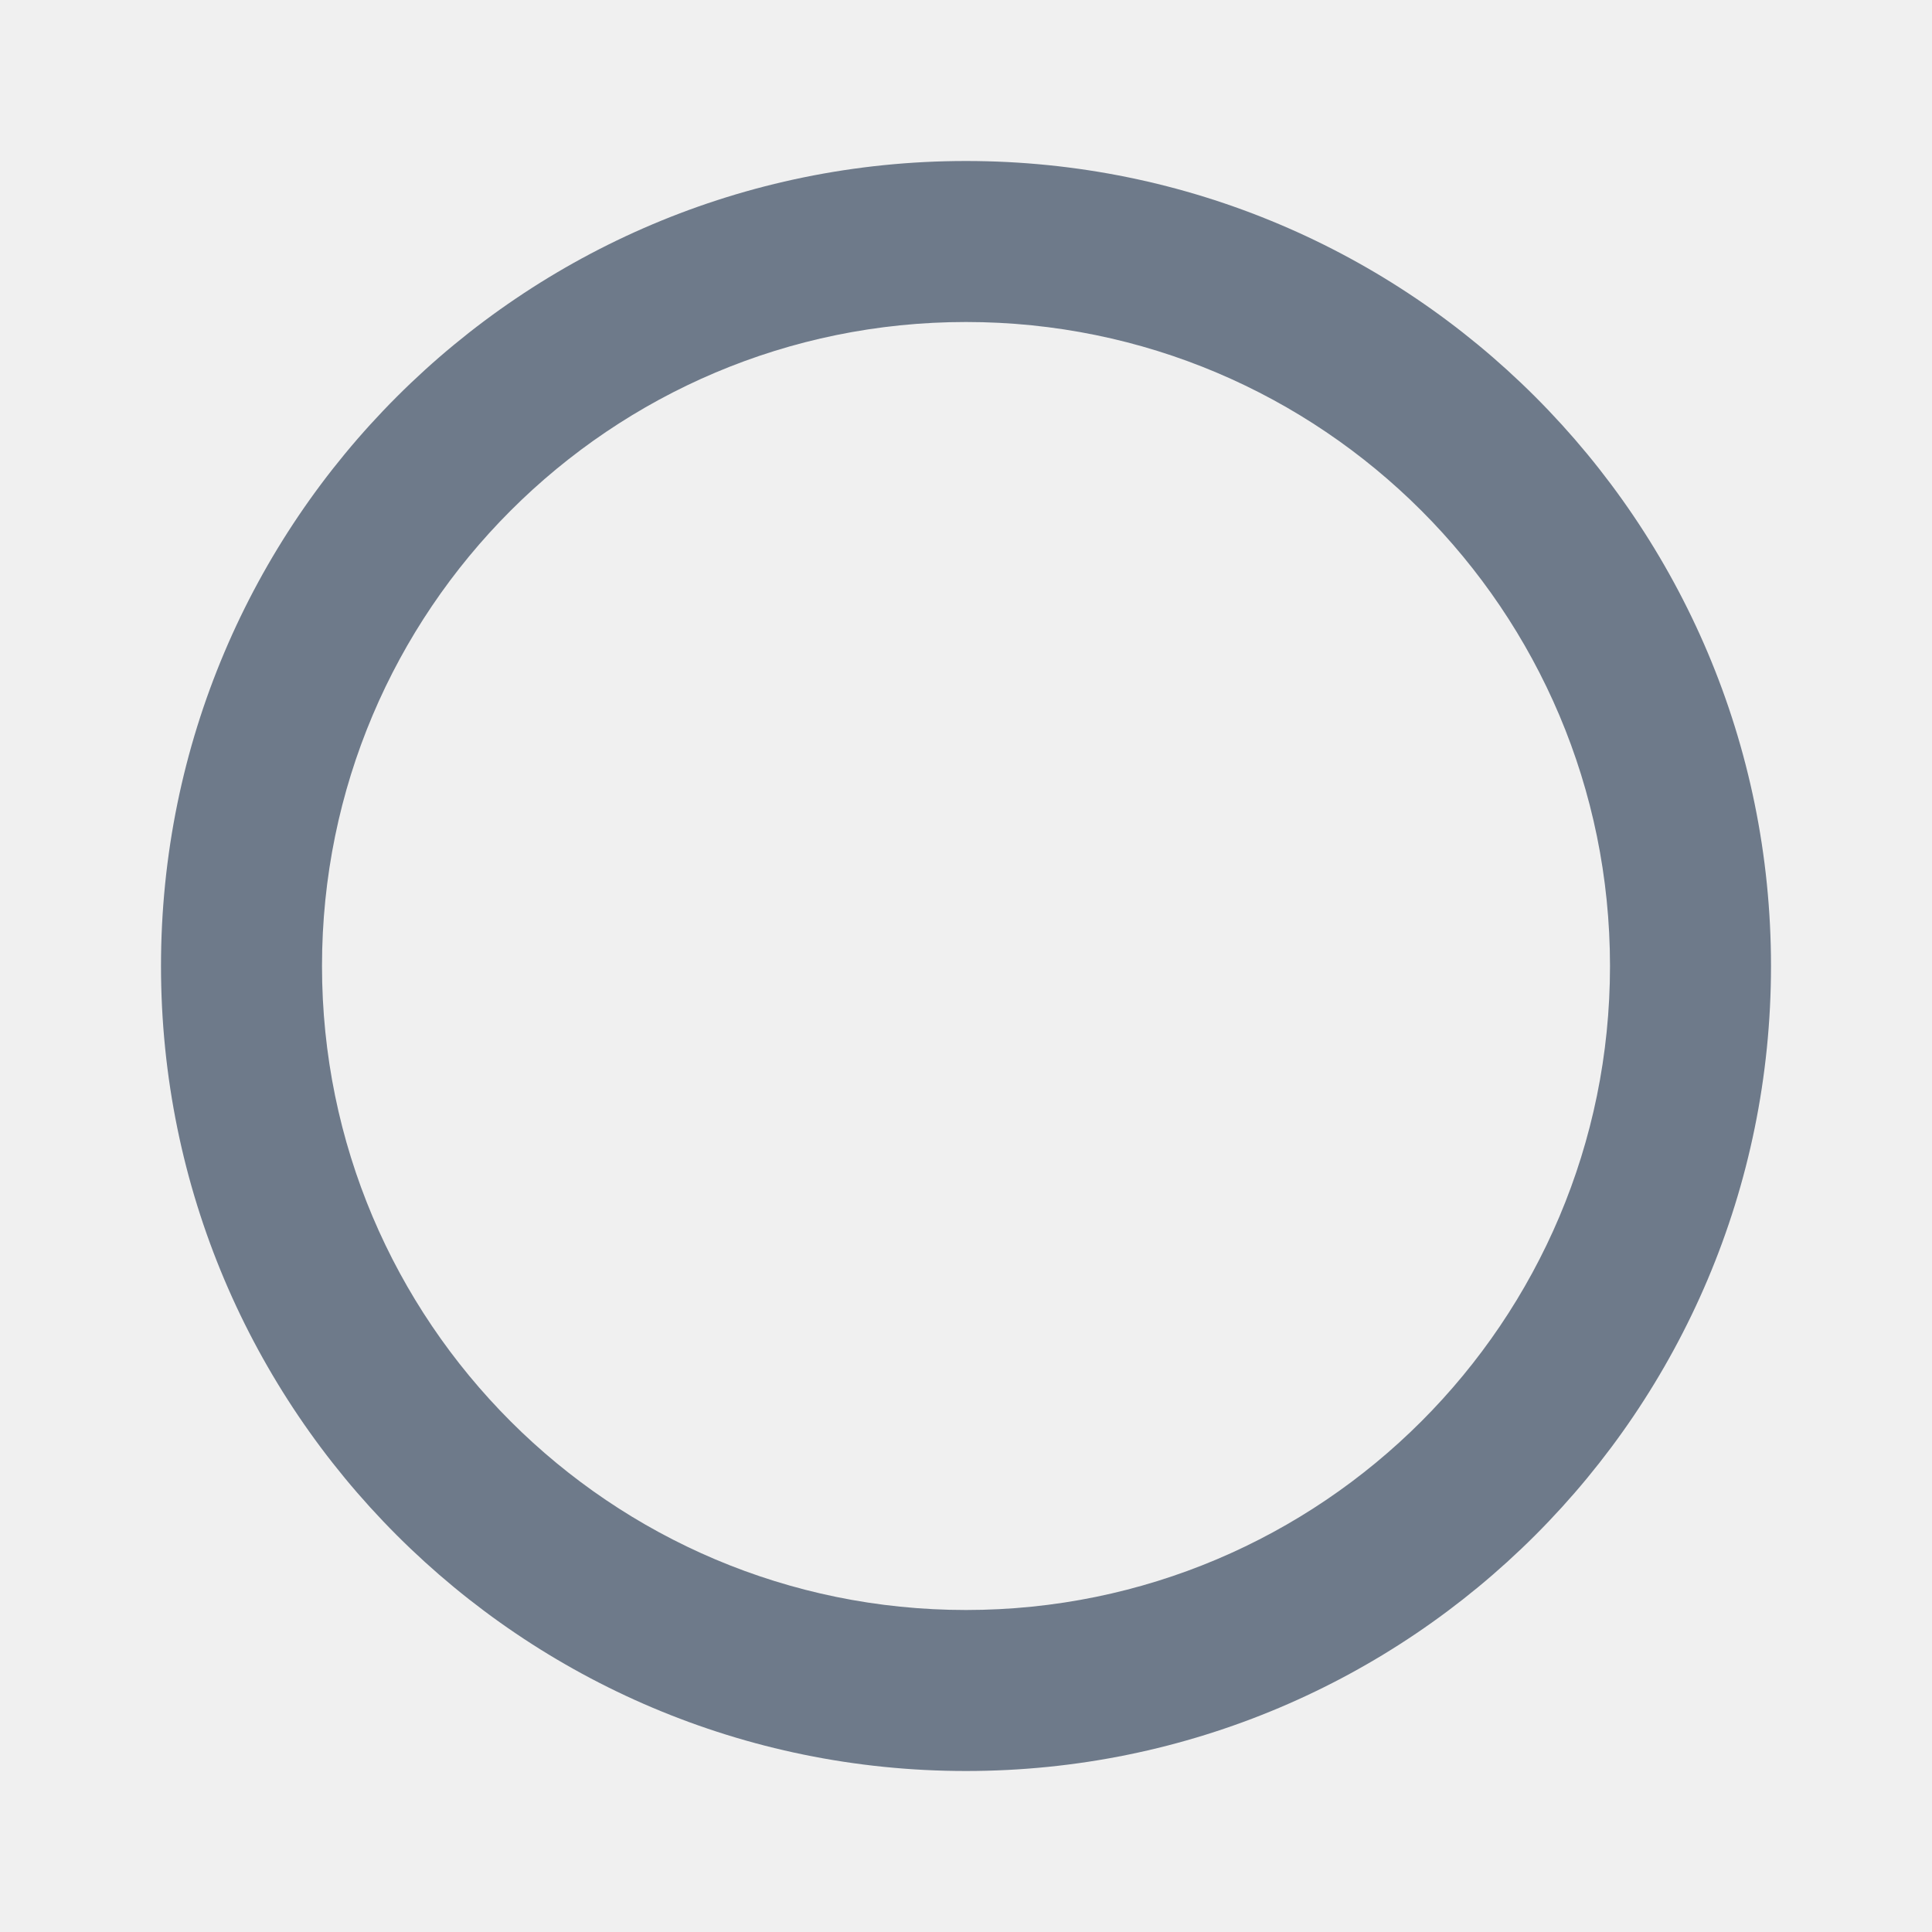
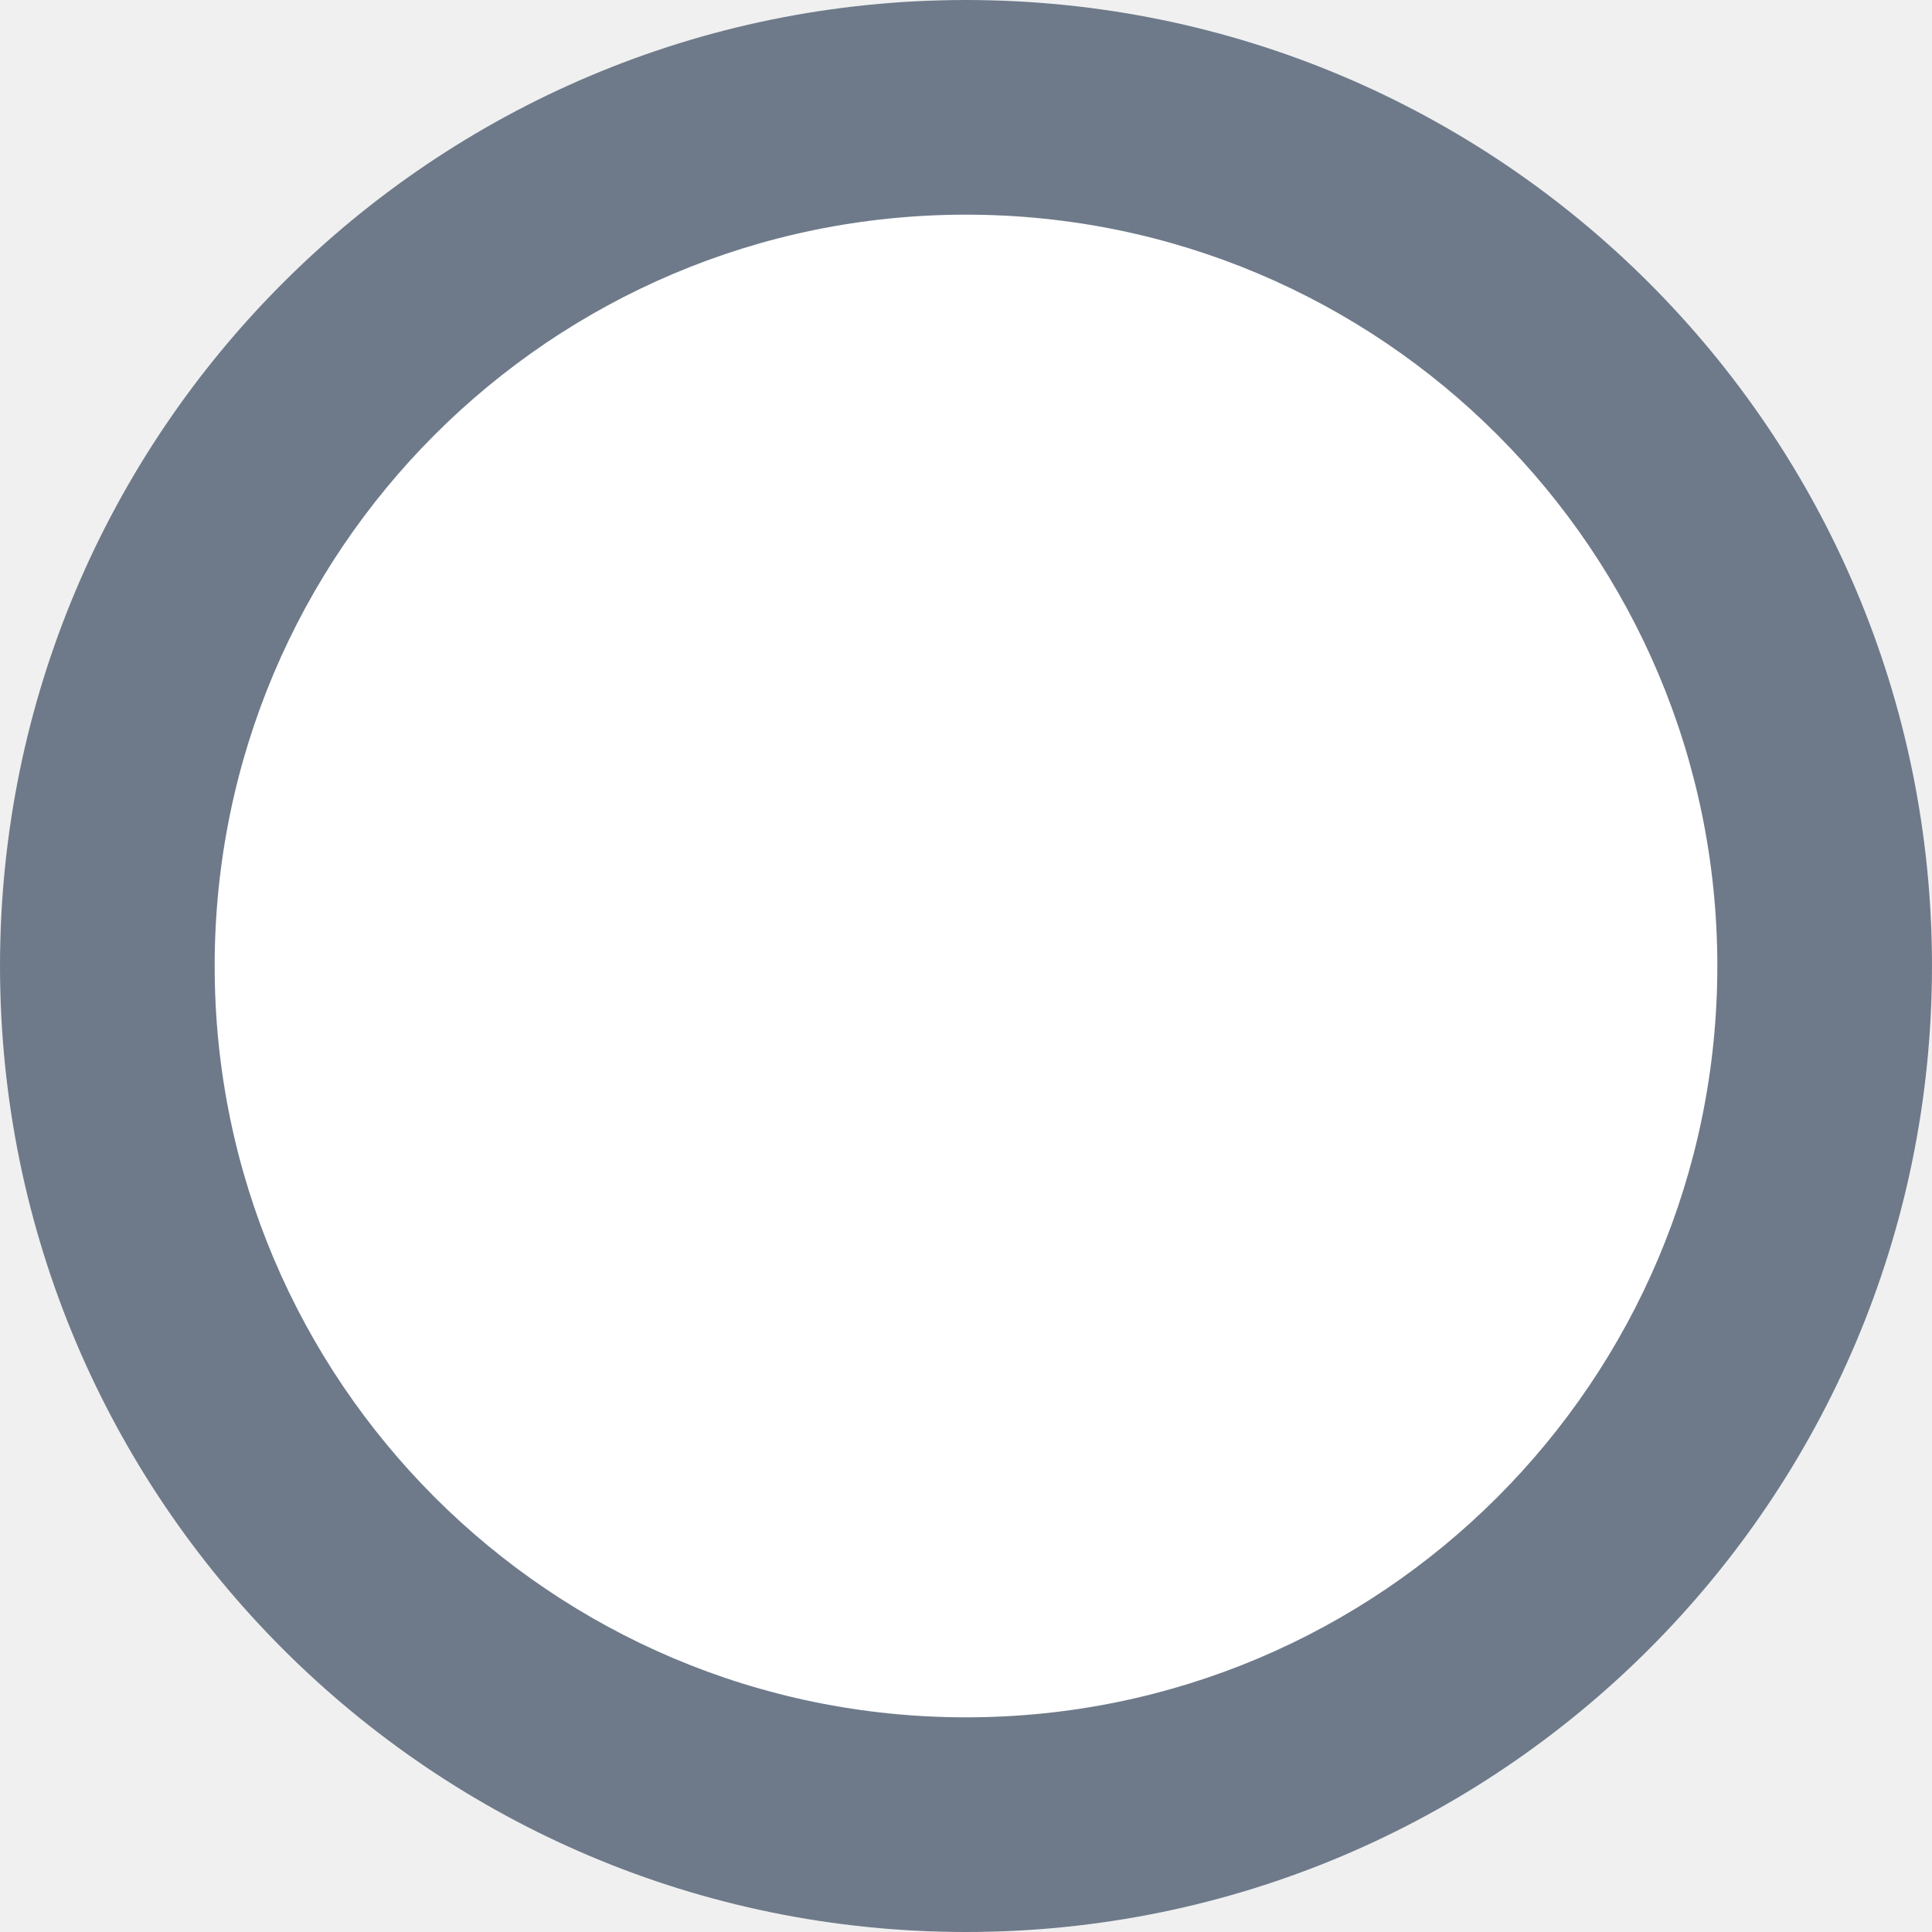
- <svg xmlns="http://www.w3.org/2000/svg" width="24px" height="24px" viewBox="0 0 24 24" version="1.1">
+ <svg xmlns="http://www.w3.org/2000/svg" width="18px" height="18px" viewBox="0 0 18 18" version="1.1">
  <g id="radio-regular-unchecked" stroke="none" stroke-width="1" fill="none" fill-rule="evenodd">
-     <path d="M12,22 C17.523,22 22,17.523 22,12 C22,6.477 17.523,2 12,2 C6.477,2 2,6.477 2,12 C2,17.523 6.477,22 12,22 Z M12,20 C7.582,20 4,16.418 4,12 C4,7.582 7.582,4 12,4 C16.418,4 20,7.582 20,12 C20,16.418 16.418,20 12,20 Z" id="outer" fill="#6E7A8A" fill-rule="nonzero" />
+     <circle id="radio-fill" fill="#FFFFFF" cx="9" cy="9" r="9" />
+     <path d="M9,18 C13.971,18 18,13.971 18,9 C18,4.029 13.971,0 9,0 C4.029,0 0,4.029 0,9 C0,13.971 4.029,18 9,18 Z M9,16 C5.134,16 2,12.866 2,9 C2,5.134 5.134,2 9,2 C12.866,2 16,5.134 16,9 C16,12.866 12.866,16 9,16 Z" id="outer" fill="#6E7A8A" fill-rule="nonzero" />
  </g>
</svg>
